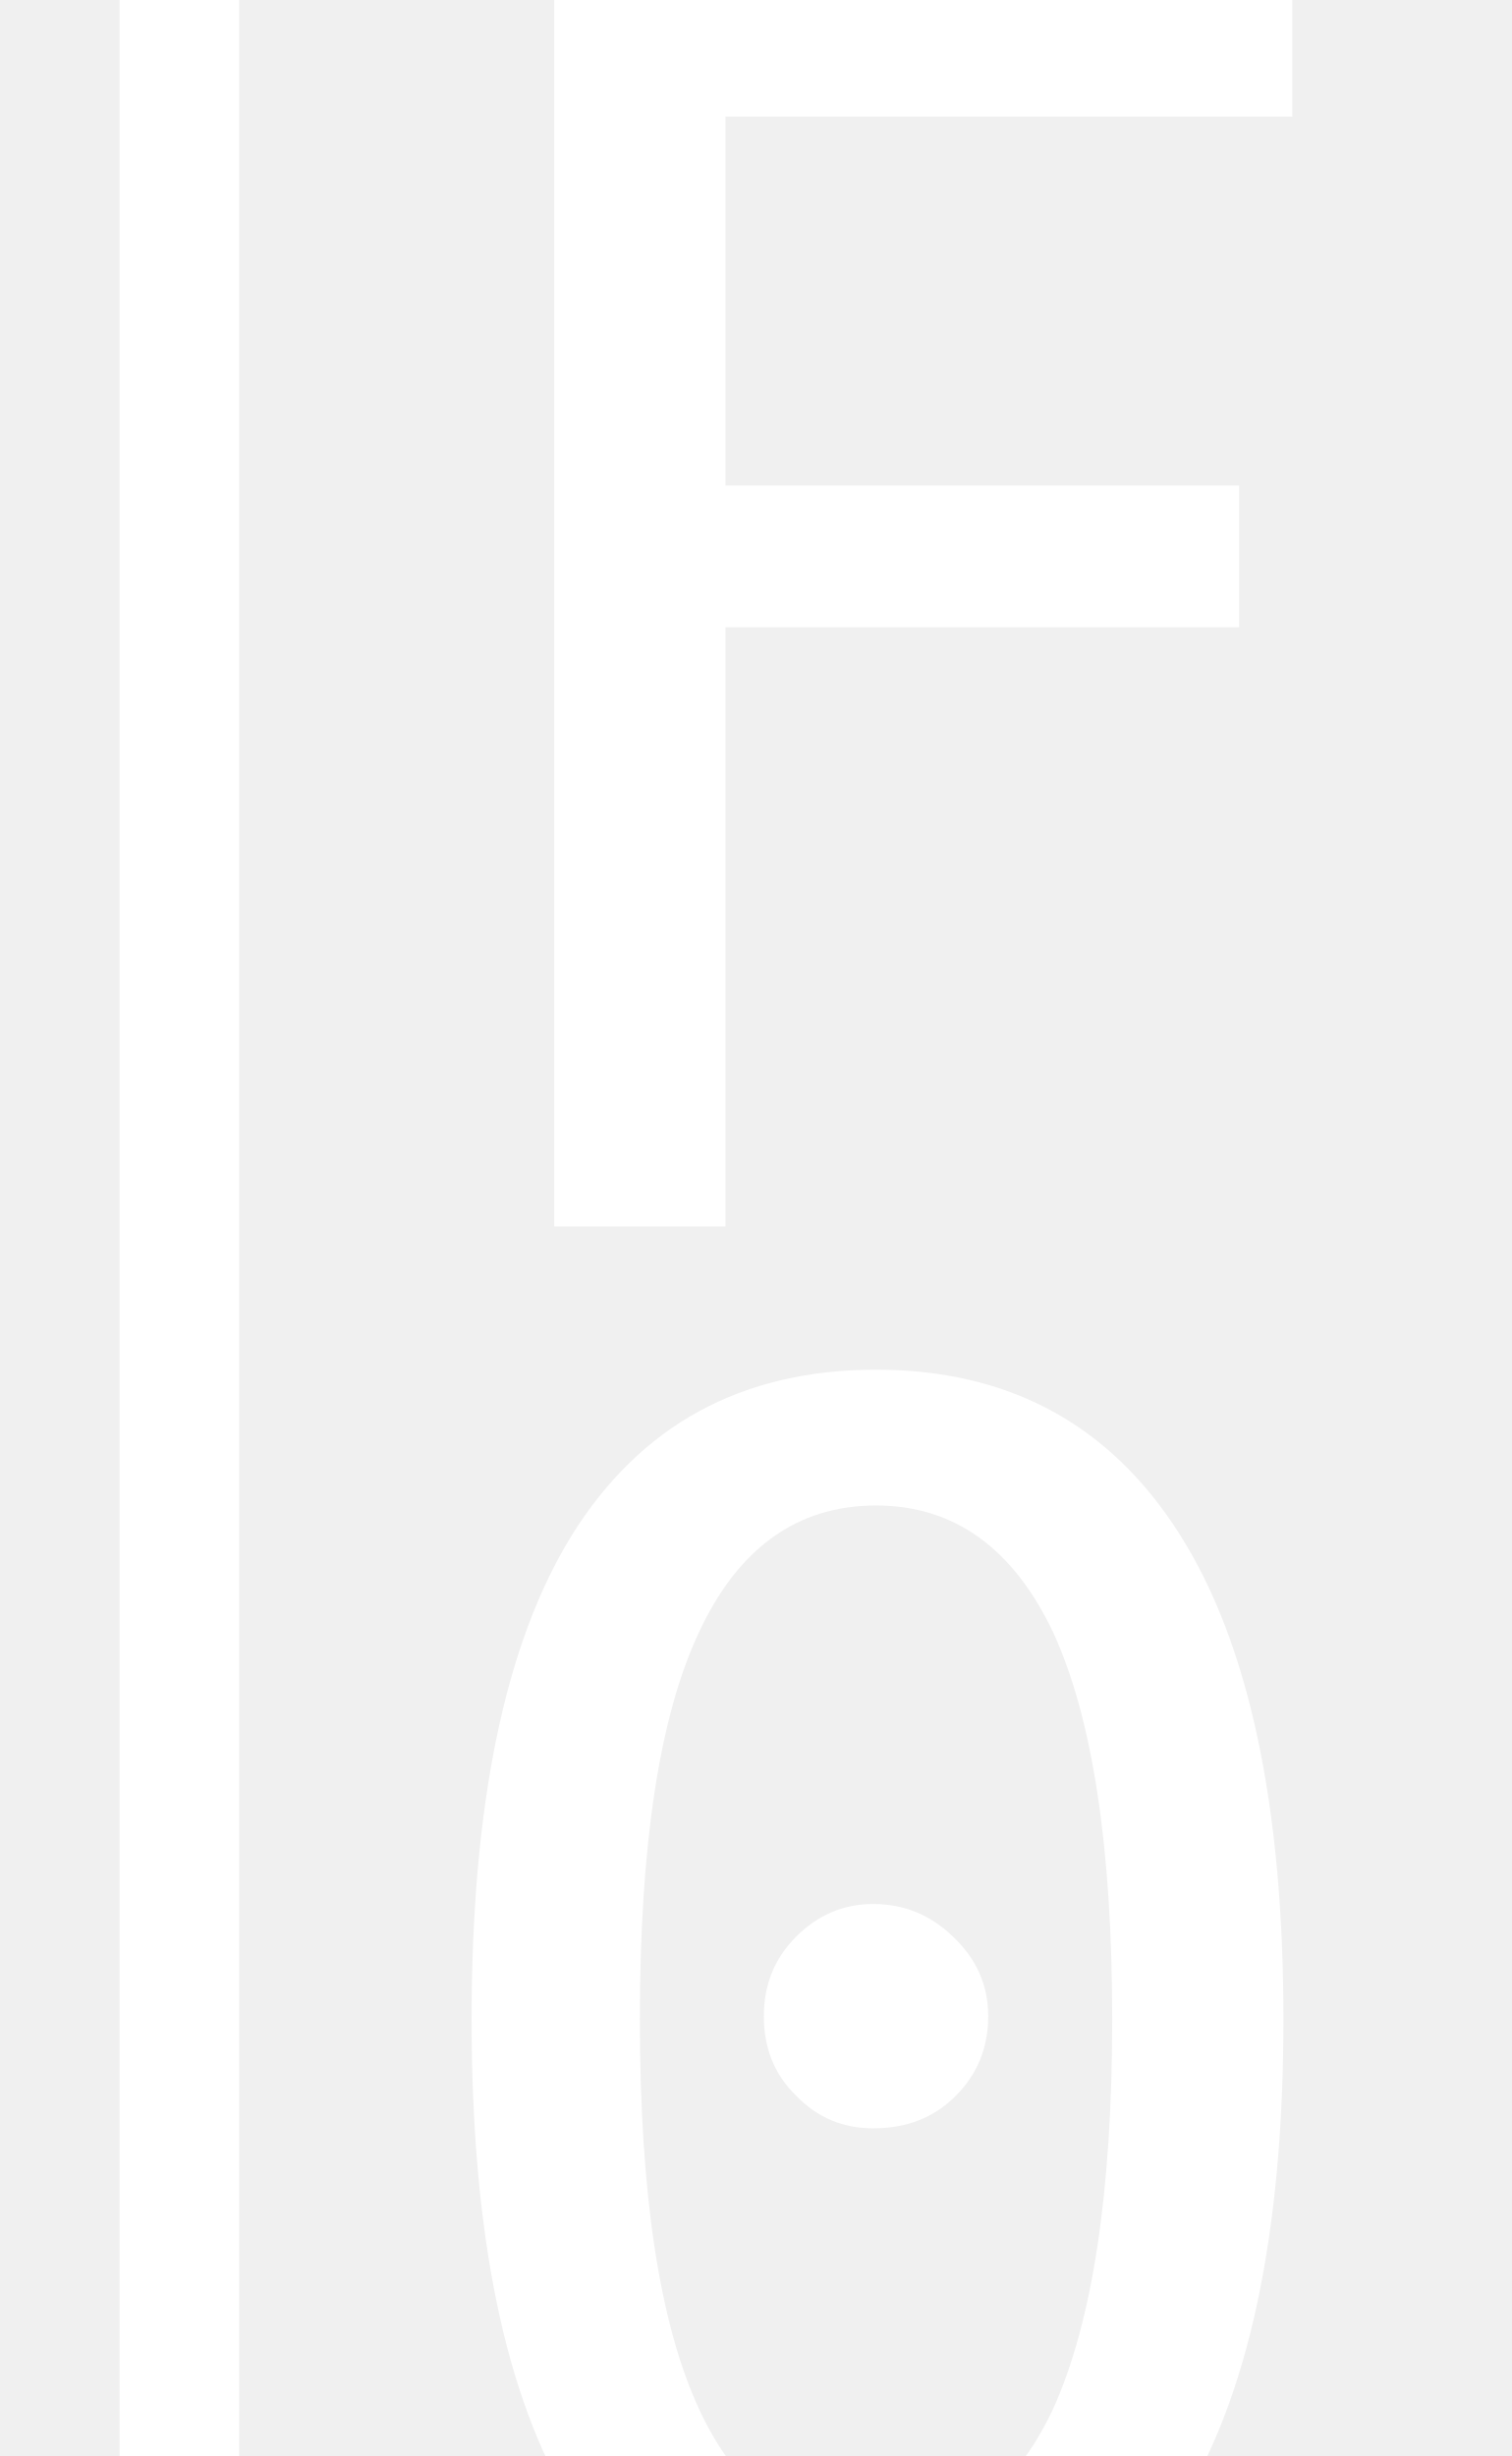
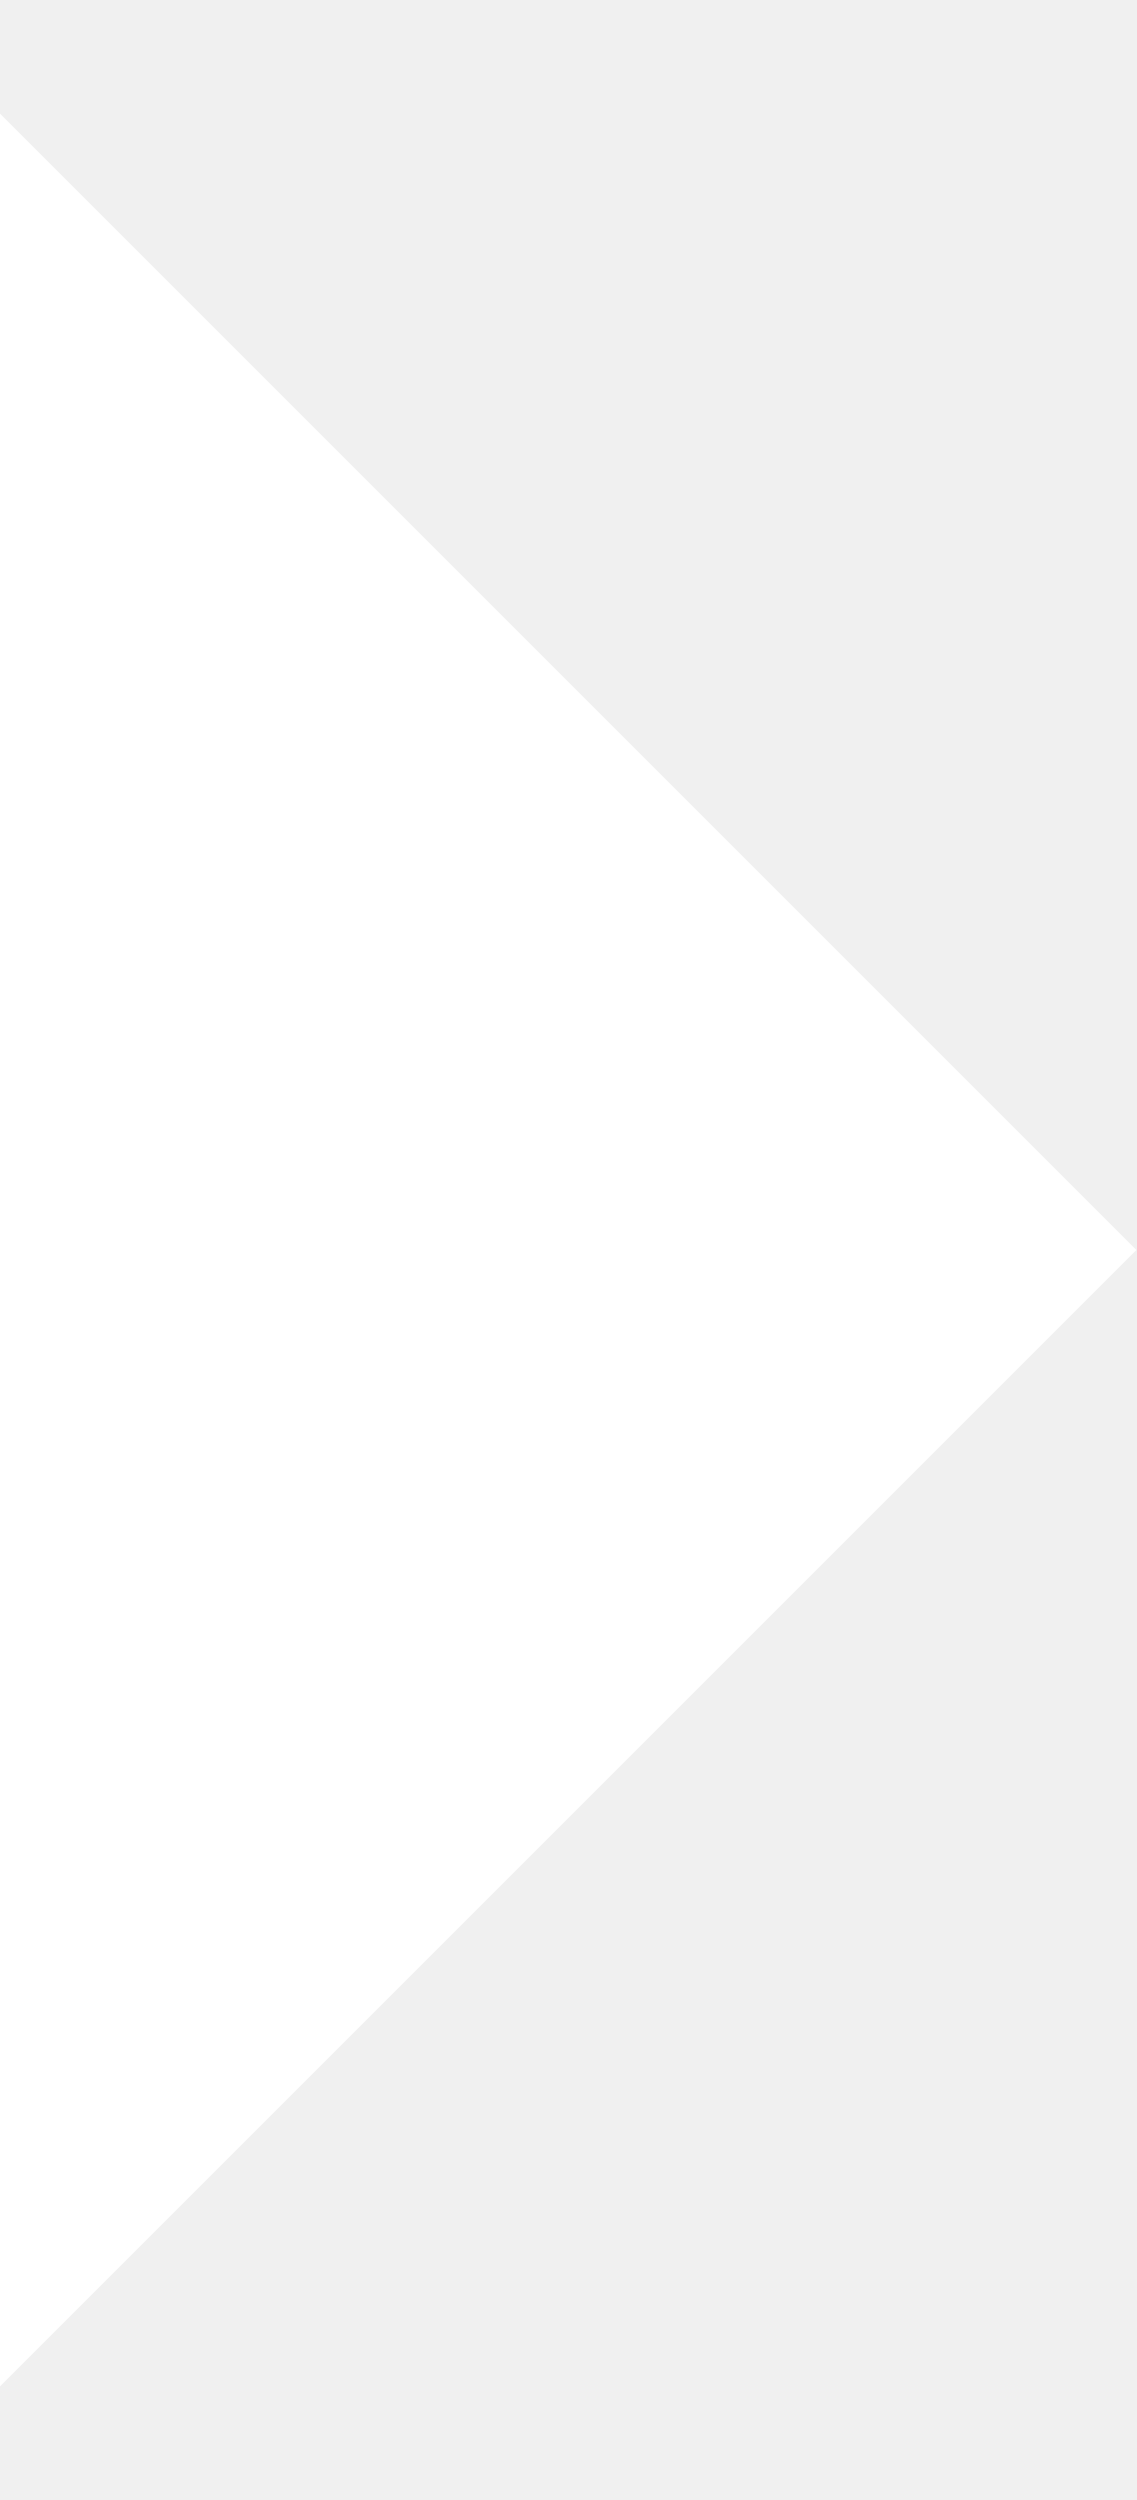
- <svg xmlns="http://www.w3.org/2000/svg" width="8px" height="13px" viewBox="0 0 8 13" version="1.1">
+ <svg xmlns="http://www.w3.org/2000/svg" width="5px" height="11px" viewBox="0 0 5 11" version="1.1">
  <defs />
-   <g id="Page-1" stroke="none" stroke-width="1" fill="none" fill-rule="evenodd" font-family="Ionicons" font-size="20" font-weight="400">
-     <text id="ion-arrow-right-b---Ionicons" fill="#FFFFFF">
-       <tspan x="0" y="14"></tspan>
-     </text>
+   <g id="Page-1" stroke="none" stroke-width="1" fill="none" fill-rule="evenodd">
+     <polygon id="ion-android-arrow-dropright---Ionicons" fill="#FFFFFF" points="0 0.5 5 5.5 0 10.5" />
  </g>
</svg>
